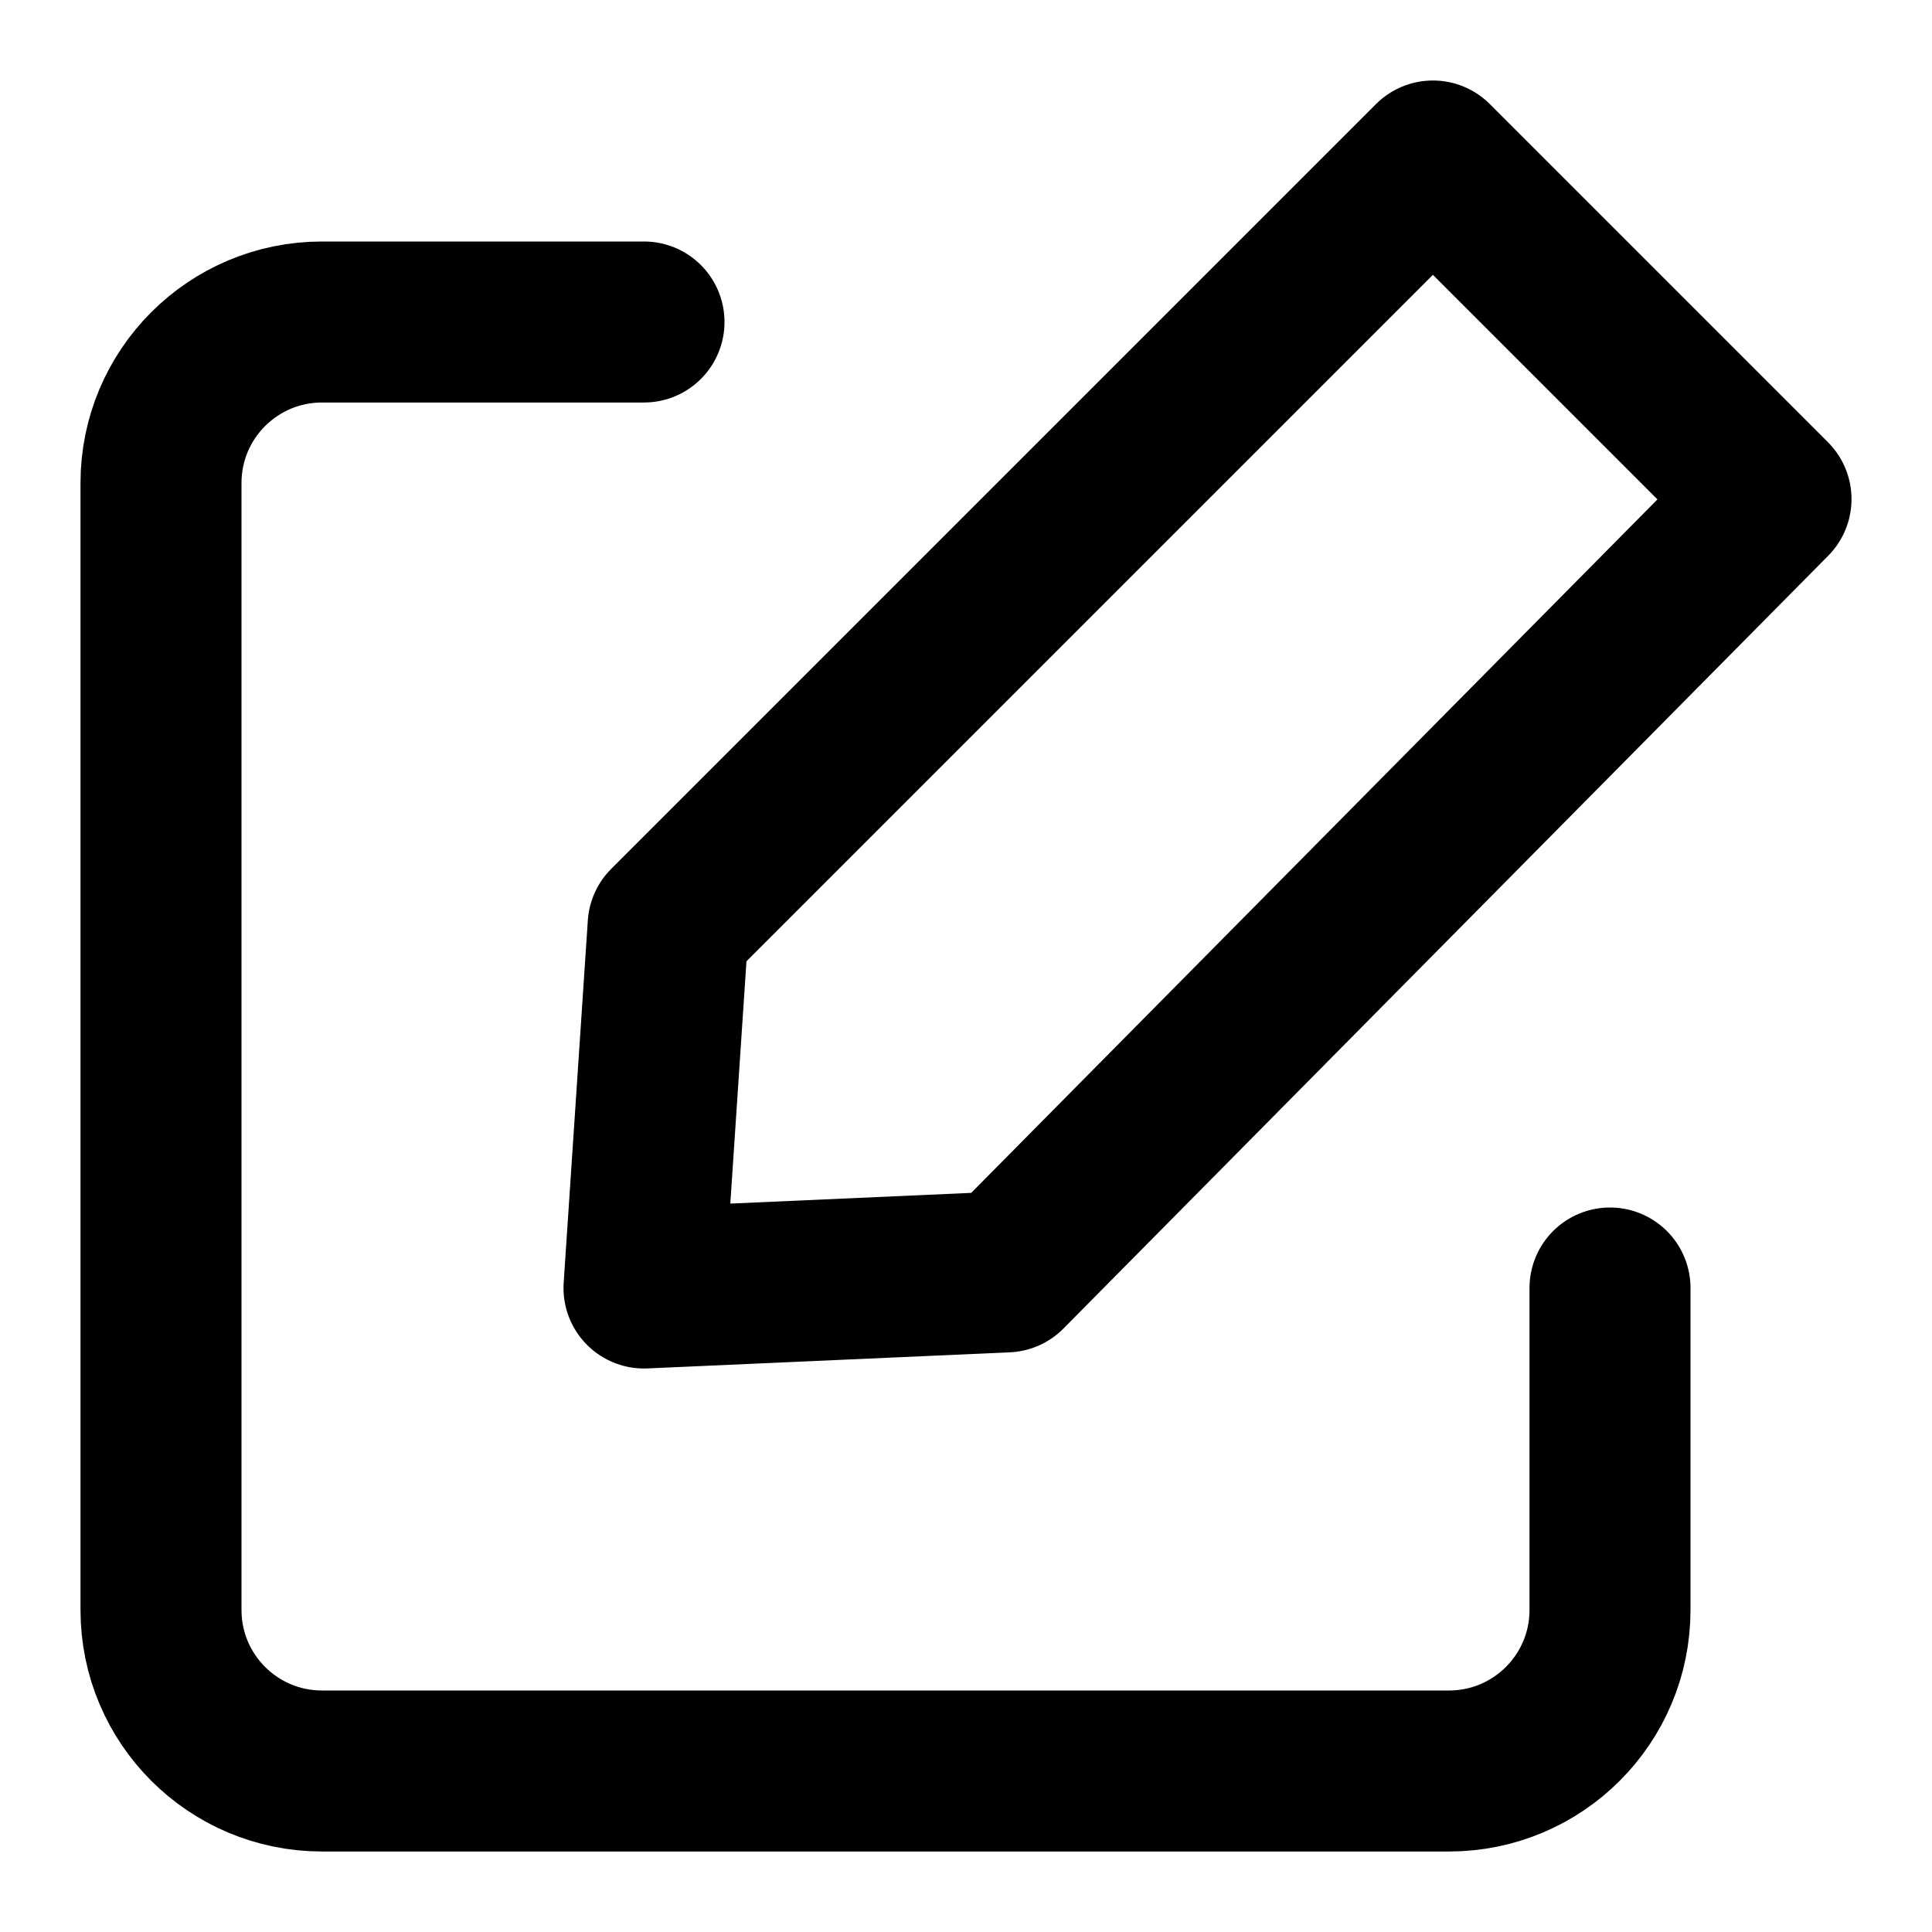
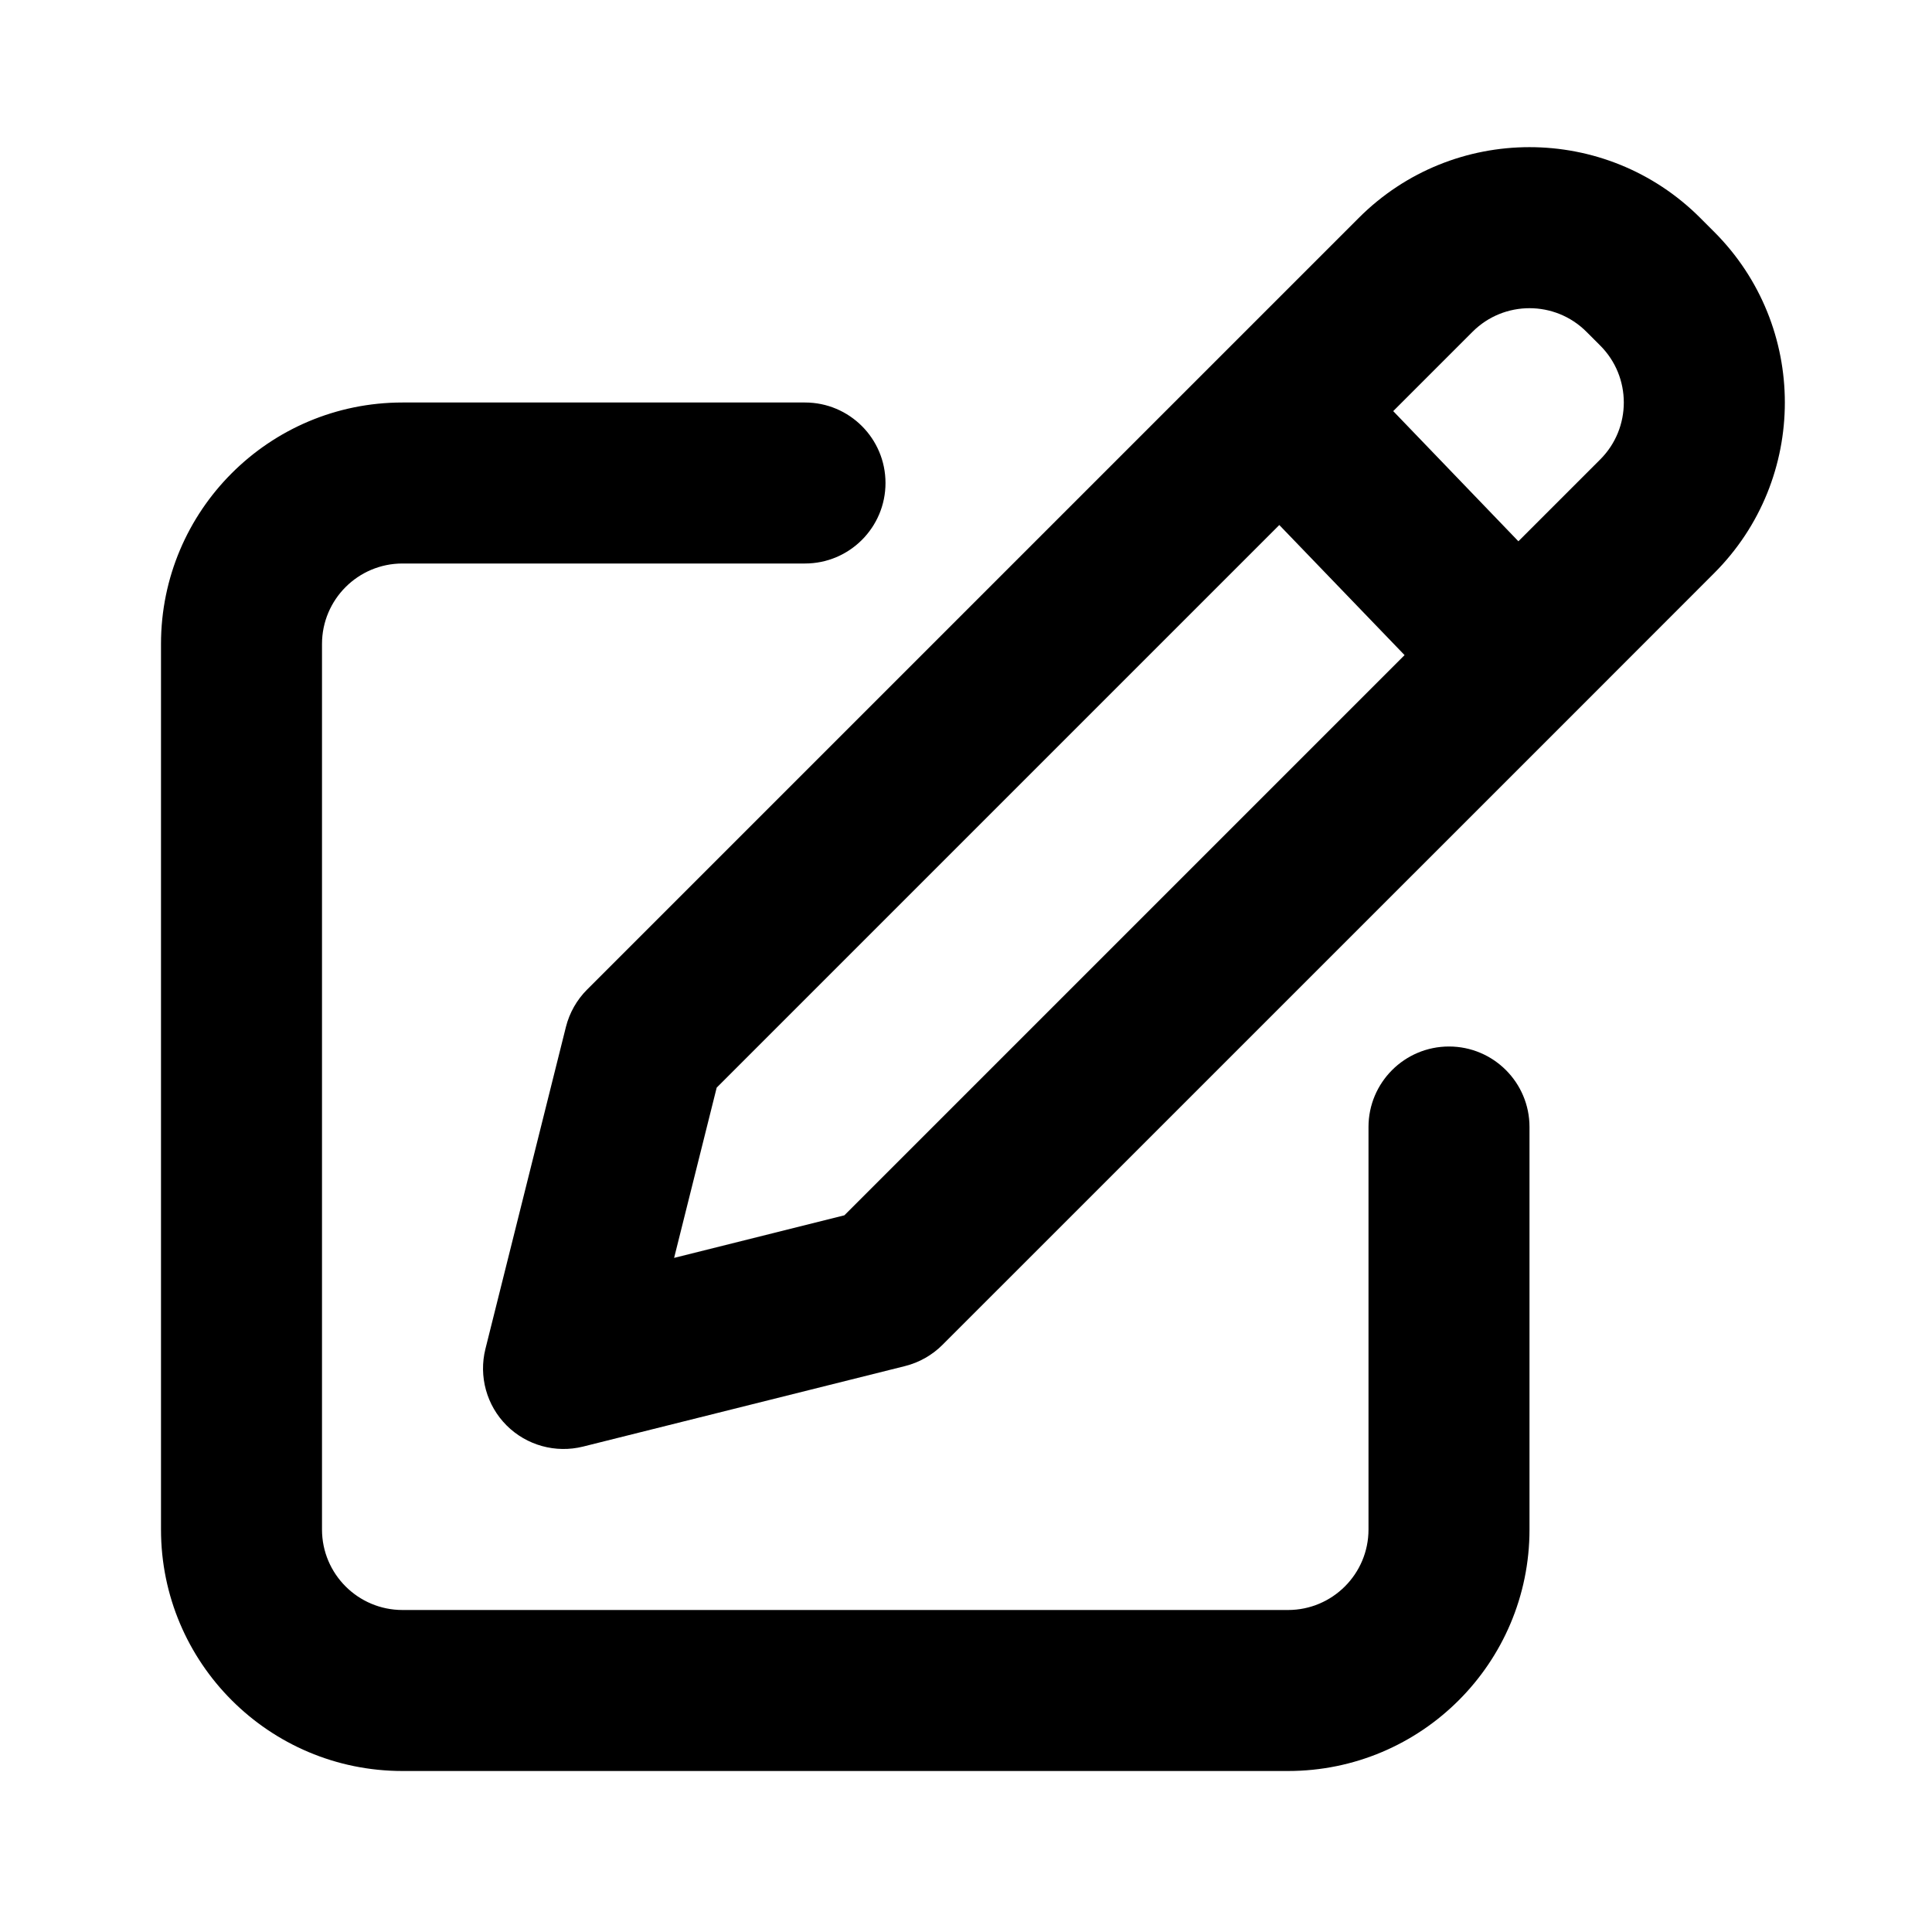
- <svg xmlns="http://www.w3.org/2000/svg" width="800px" height="800px" viewBox="0 0 24 24">
-   <g id="Complete">
-     <g id="edit">
-       <g>
-         <path d="M20,16v4a2,2,0,0,1-2,2H4a2,2,0,0,1-2-2V6A2,2,0,0,1,4,4H8" fill="none" stroke="#000000" stroke-linecap="round" stroke-linejoin="round" stroke-width="2" />
-         <polygon fill="none" points="12.5 15.8 22 6.2 17.8 2 8.3 11.5 8 16 12.5 15.8" stroke="#000000" stroke-linecap="round" stroke-linejoin="round" stroke-width="2" />
-       </g>
-     </g>
-   </g>
+ <svg xmlns="http://www.w3.org/2000/svg" width="800px" height="800px" viewBox="0 0 24 24" fill="none">
+   <path fill-rule="evenodd" clip-rule="evenodd" d="M21.121 2.707C19.95 1.535 18.05 1.535 16.879 2.707L15.199 4.387L7.293 12.293C7.165 12.421 7.074 12.582 7.03 12.757L6.03 16.757C5.945 17.098 6.045 17.459 6.293 17.707C6.541 17.955 6.902 18.055 7.243 17.97L11.242 16.97C11.418 16.926 11.579 16.835 11.707 16.707L19.556 8.859L21.293 7.121C22.465 5.95 22.465 4.05 21.293 2.879L21.121 2.707ZM18.293 4.121C18.683 3.731 19.317 3.731 19.707 4.121L19.879 4.293C20.269 4.683 20.269 5.317 19.879 5.707L18.862 6.724L17.307 5.107L18.293 4.121ZM15.892 6.522L17.448 8.138L10.489 15.097L8.374 15.626L8.903 13.511L15.892 6.522ZM4 8C4 7.448 4.448 7 5 7H10C10.552 7 11 6.552 11 6C11 5.448 10.552 5 10 5H5C3.343 5 2 6.343 2 8V19C2 20.657 3.343 22 5 22H16C17.657 22 19 20.657 19 19V14C19 13.448 18.552 13 18 13C17.448 13 17 13.448 17 14V19C17 19.552 16.552 20 16 20H5C4.448 20 4 19.552 4 19V8Z" fill="#000000" />
</svg>
